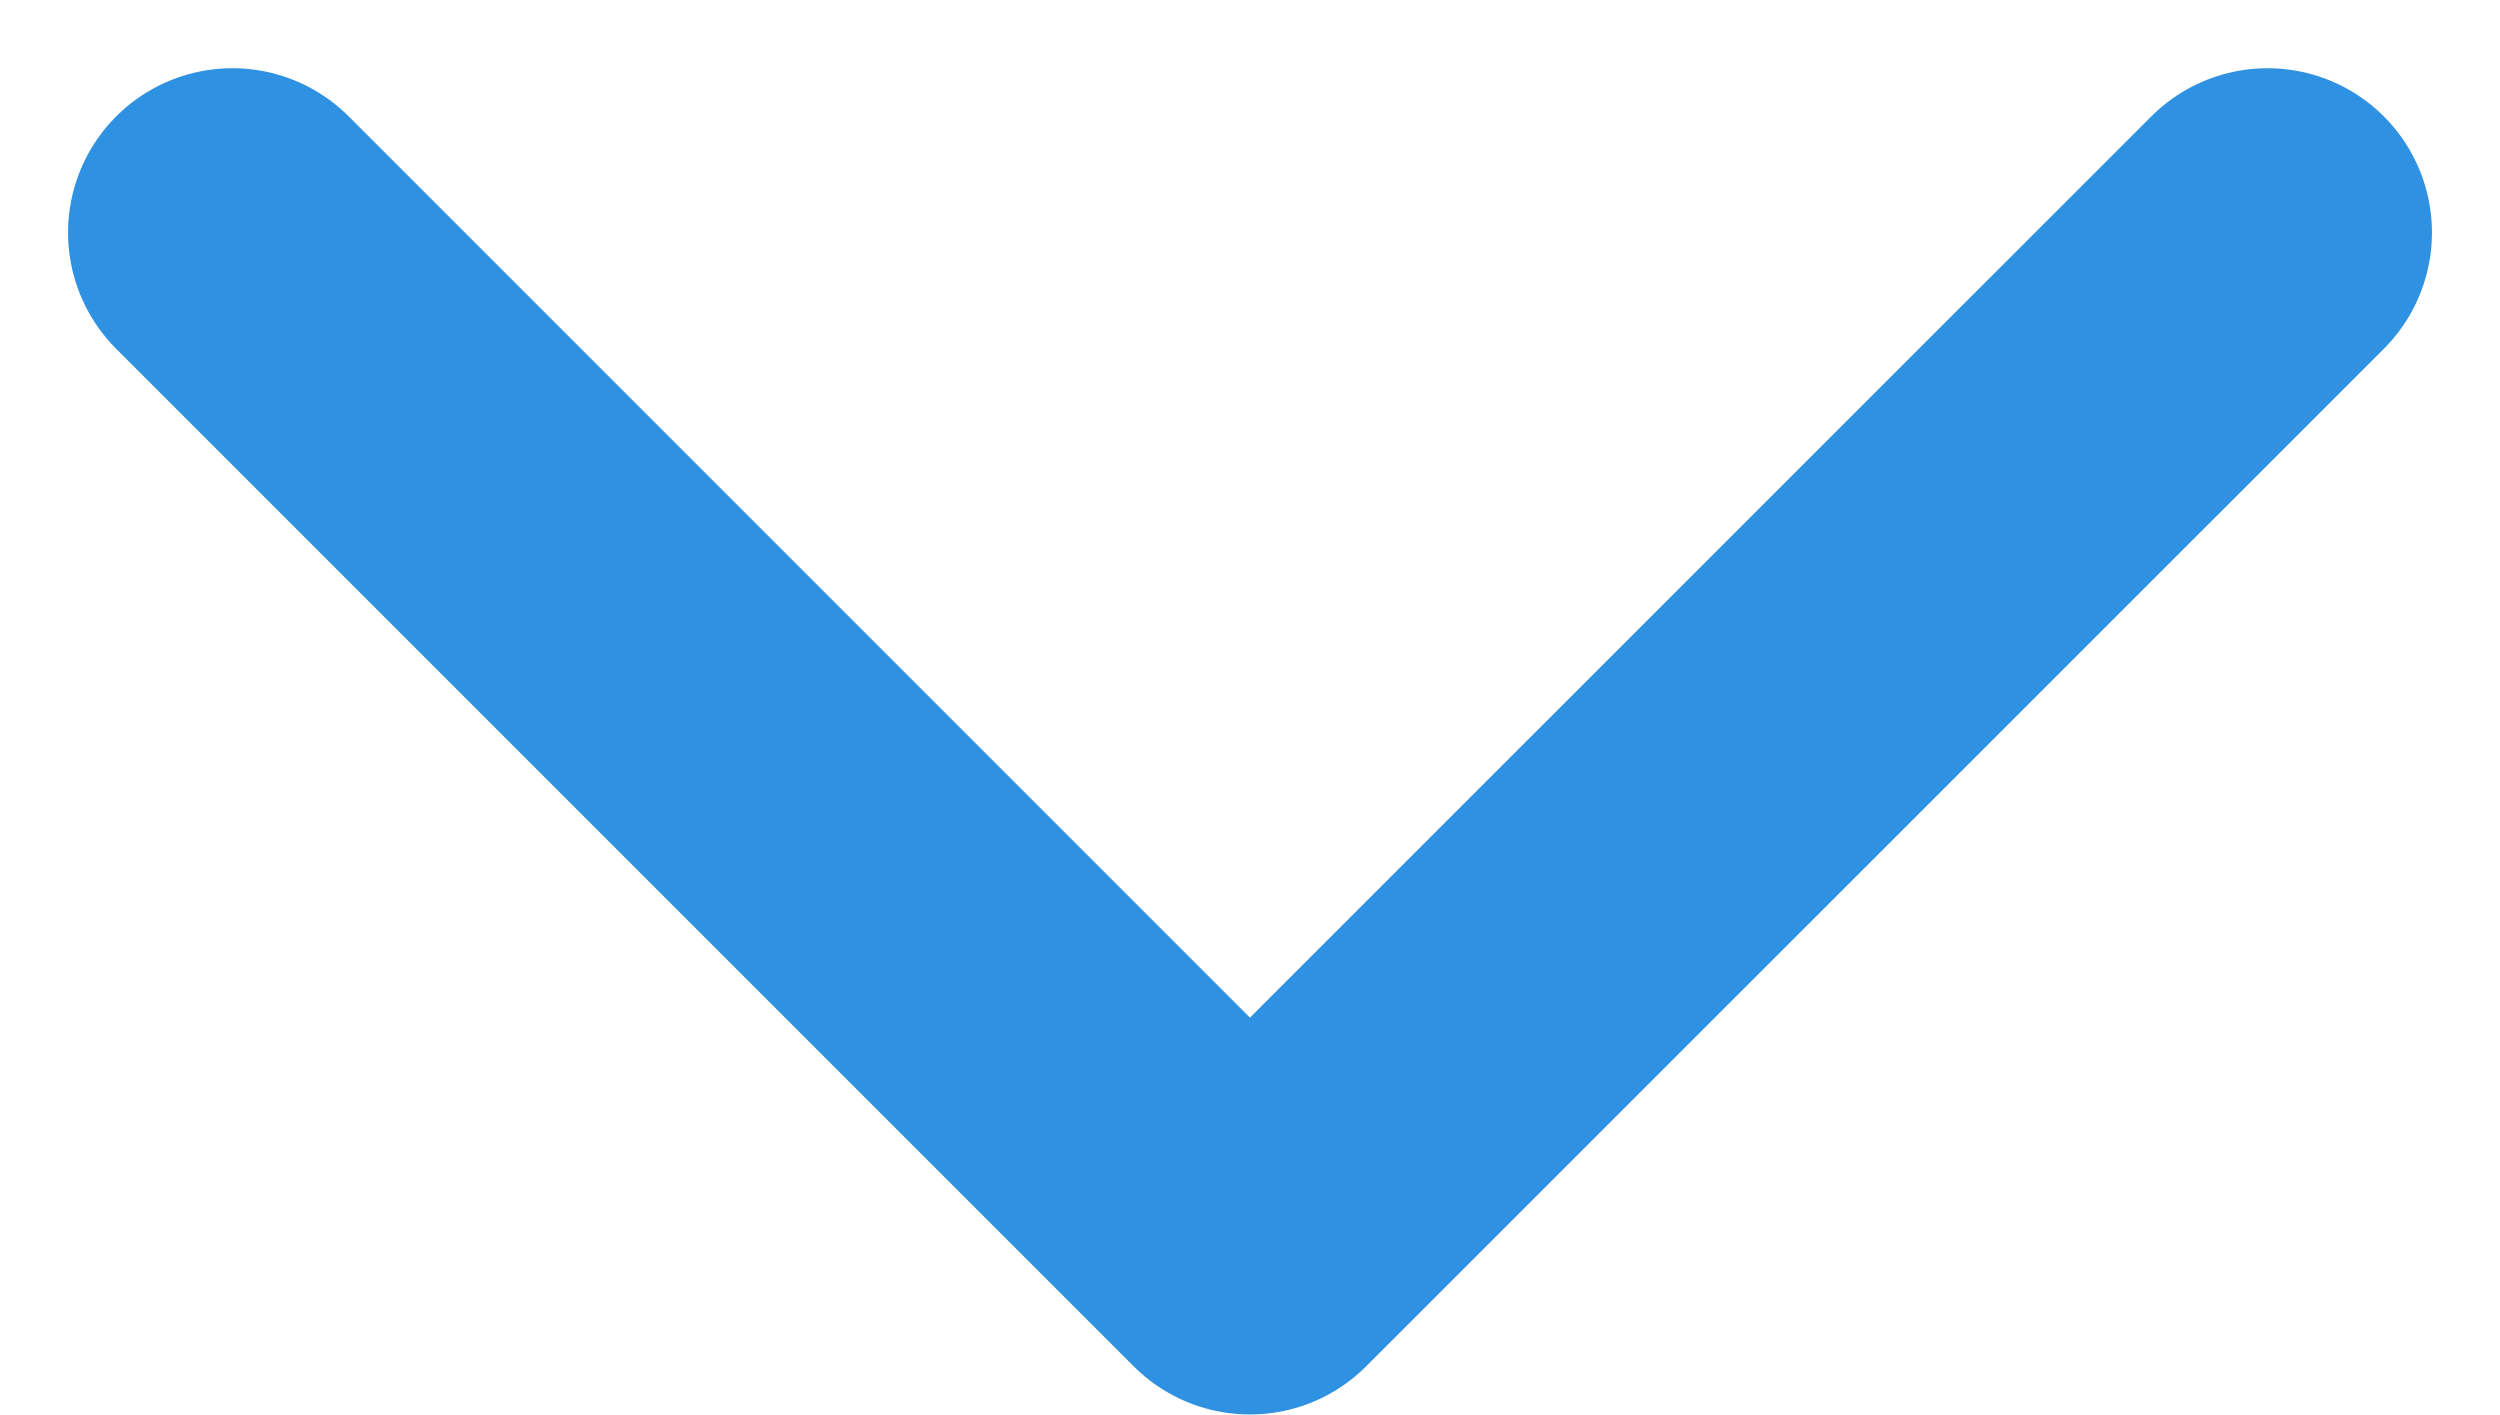
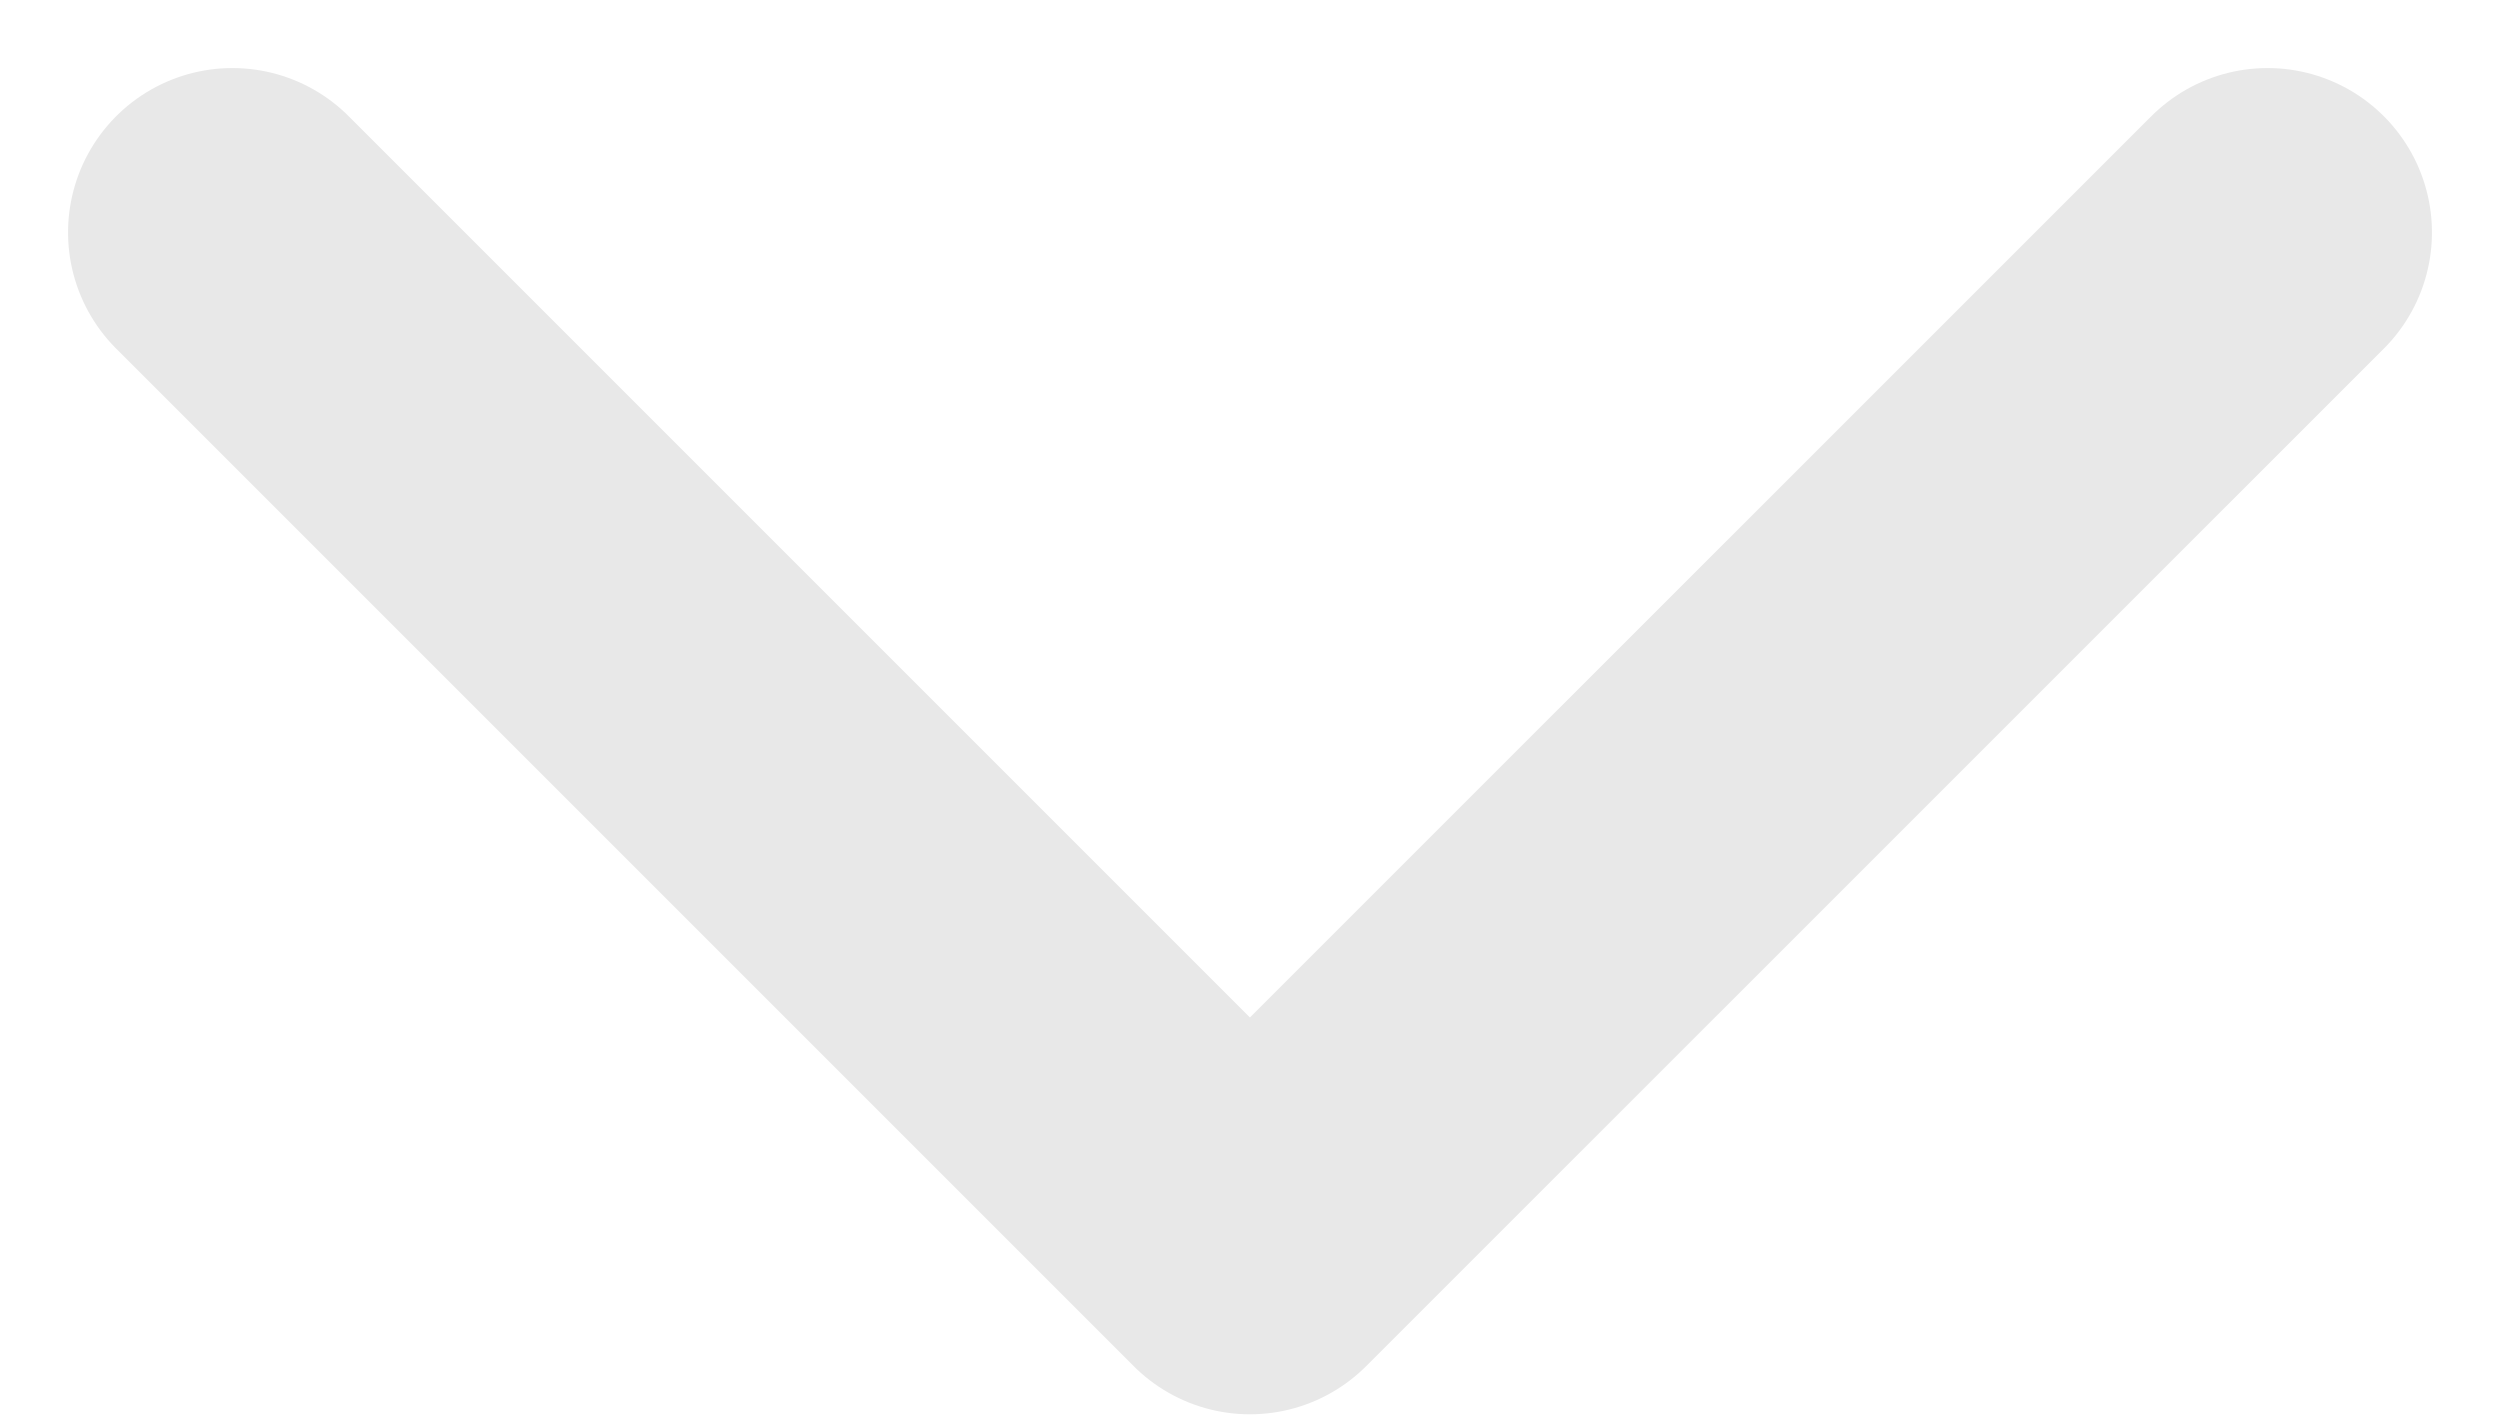
- <svg xmlns="http://www.w3.org/2000/svg" width="15.209" height="8.605" viewBox="0 0 15.209 8.605">
-   <defs>
-     <style>.a{fill:none;stroke:#2e91e1;stroke-linecap:round;stroke-linejoin:round;stroke-width:2px;}</style>
-   </defs>
-   <path class="a" d="M11.19,17.381,5,11.19,11.19,5" transform="translate(-3.586 12.605) rotate(-90)" />
+ <svg xmlns="http://www.w3.org/2000/svg" width="15.209" height="8.604" viewBox="0 0 15.209 8.604">
+   <path id="ico-arrow-down" d="M11.19,17.381,5,11.19,11.19,5" transform="translate(-3.586 12.604) rotate(-90)" fill="none" stroke="#e8e8e8" stroke-linecap="round" stroke-linejoin="round" stroke-width="2" />
</svg>
